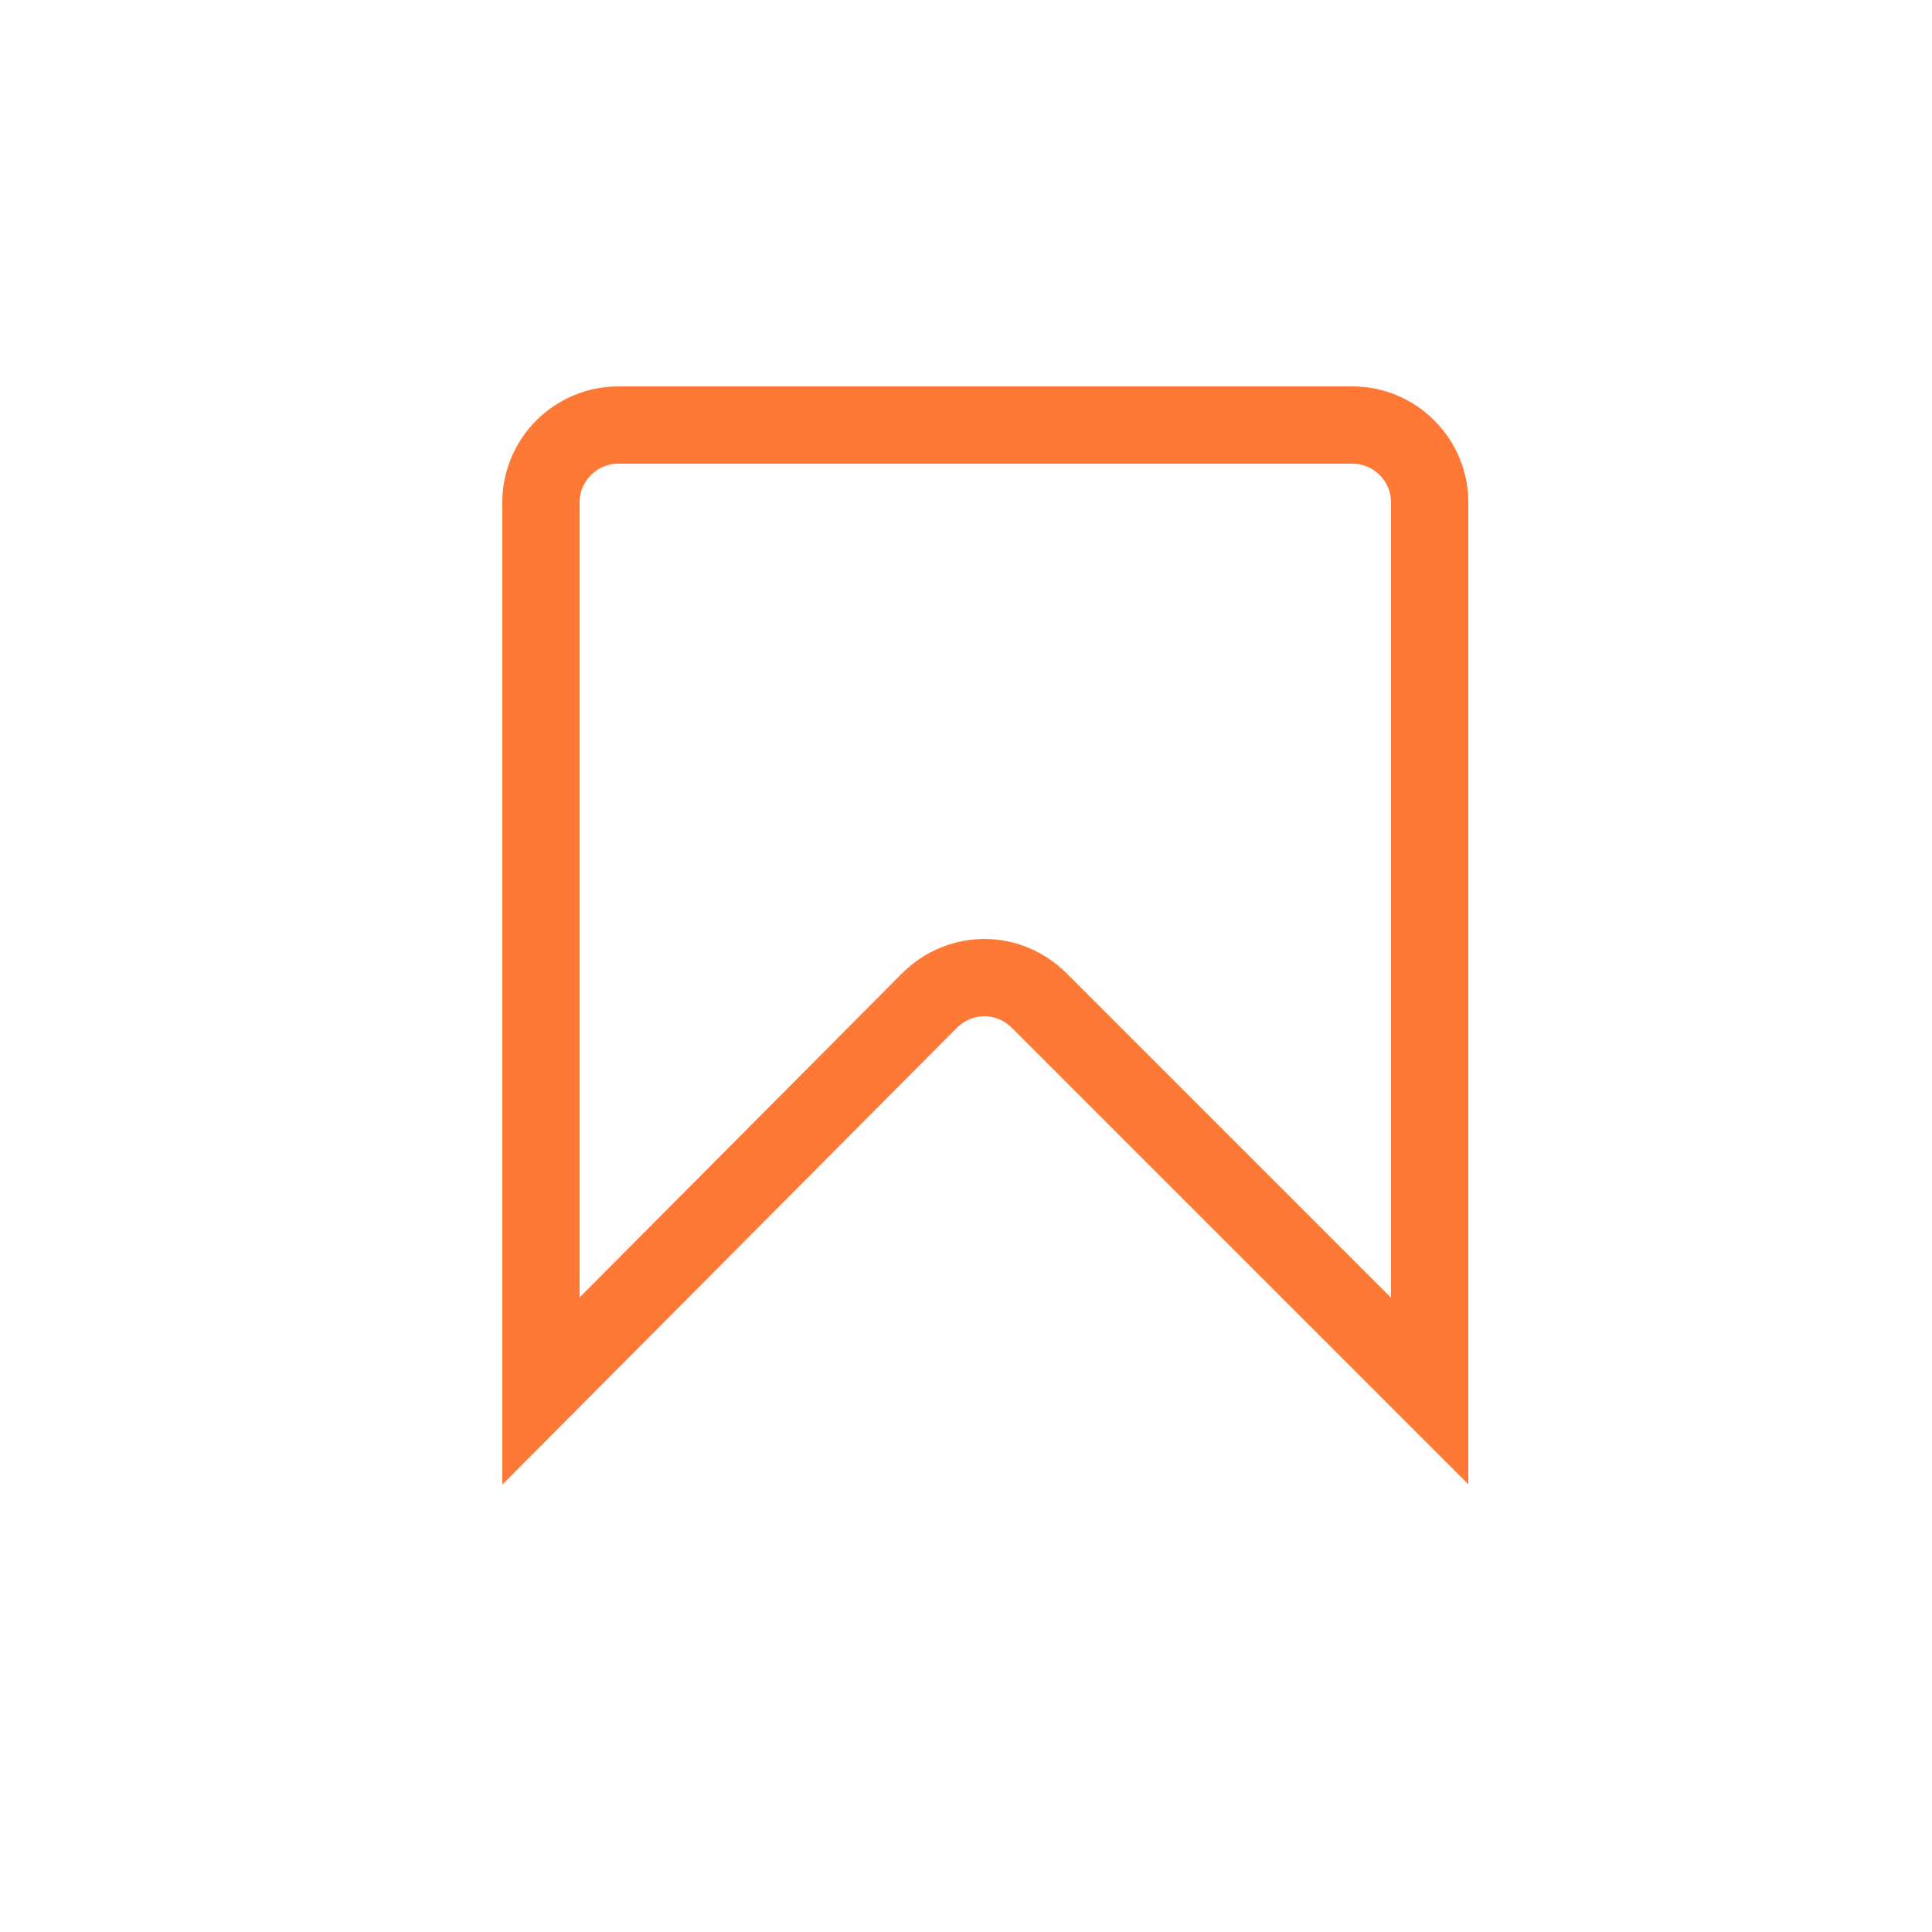
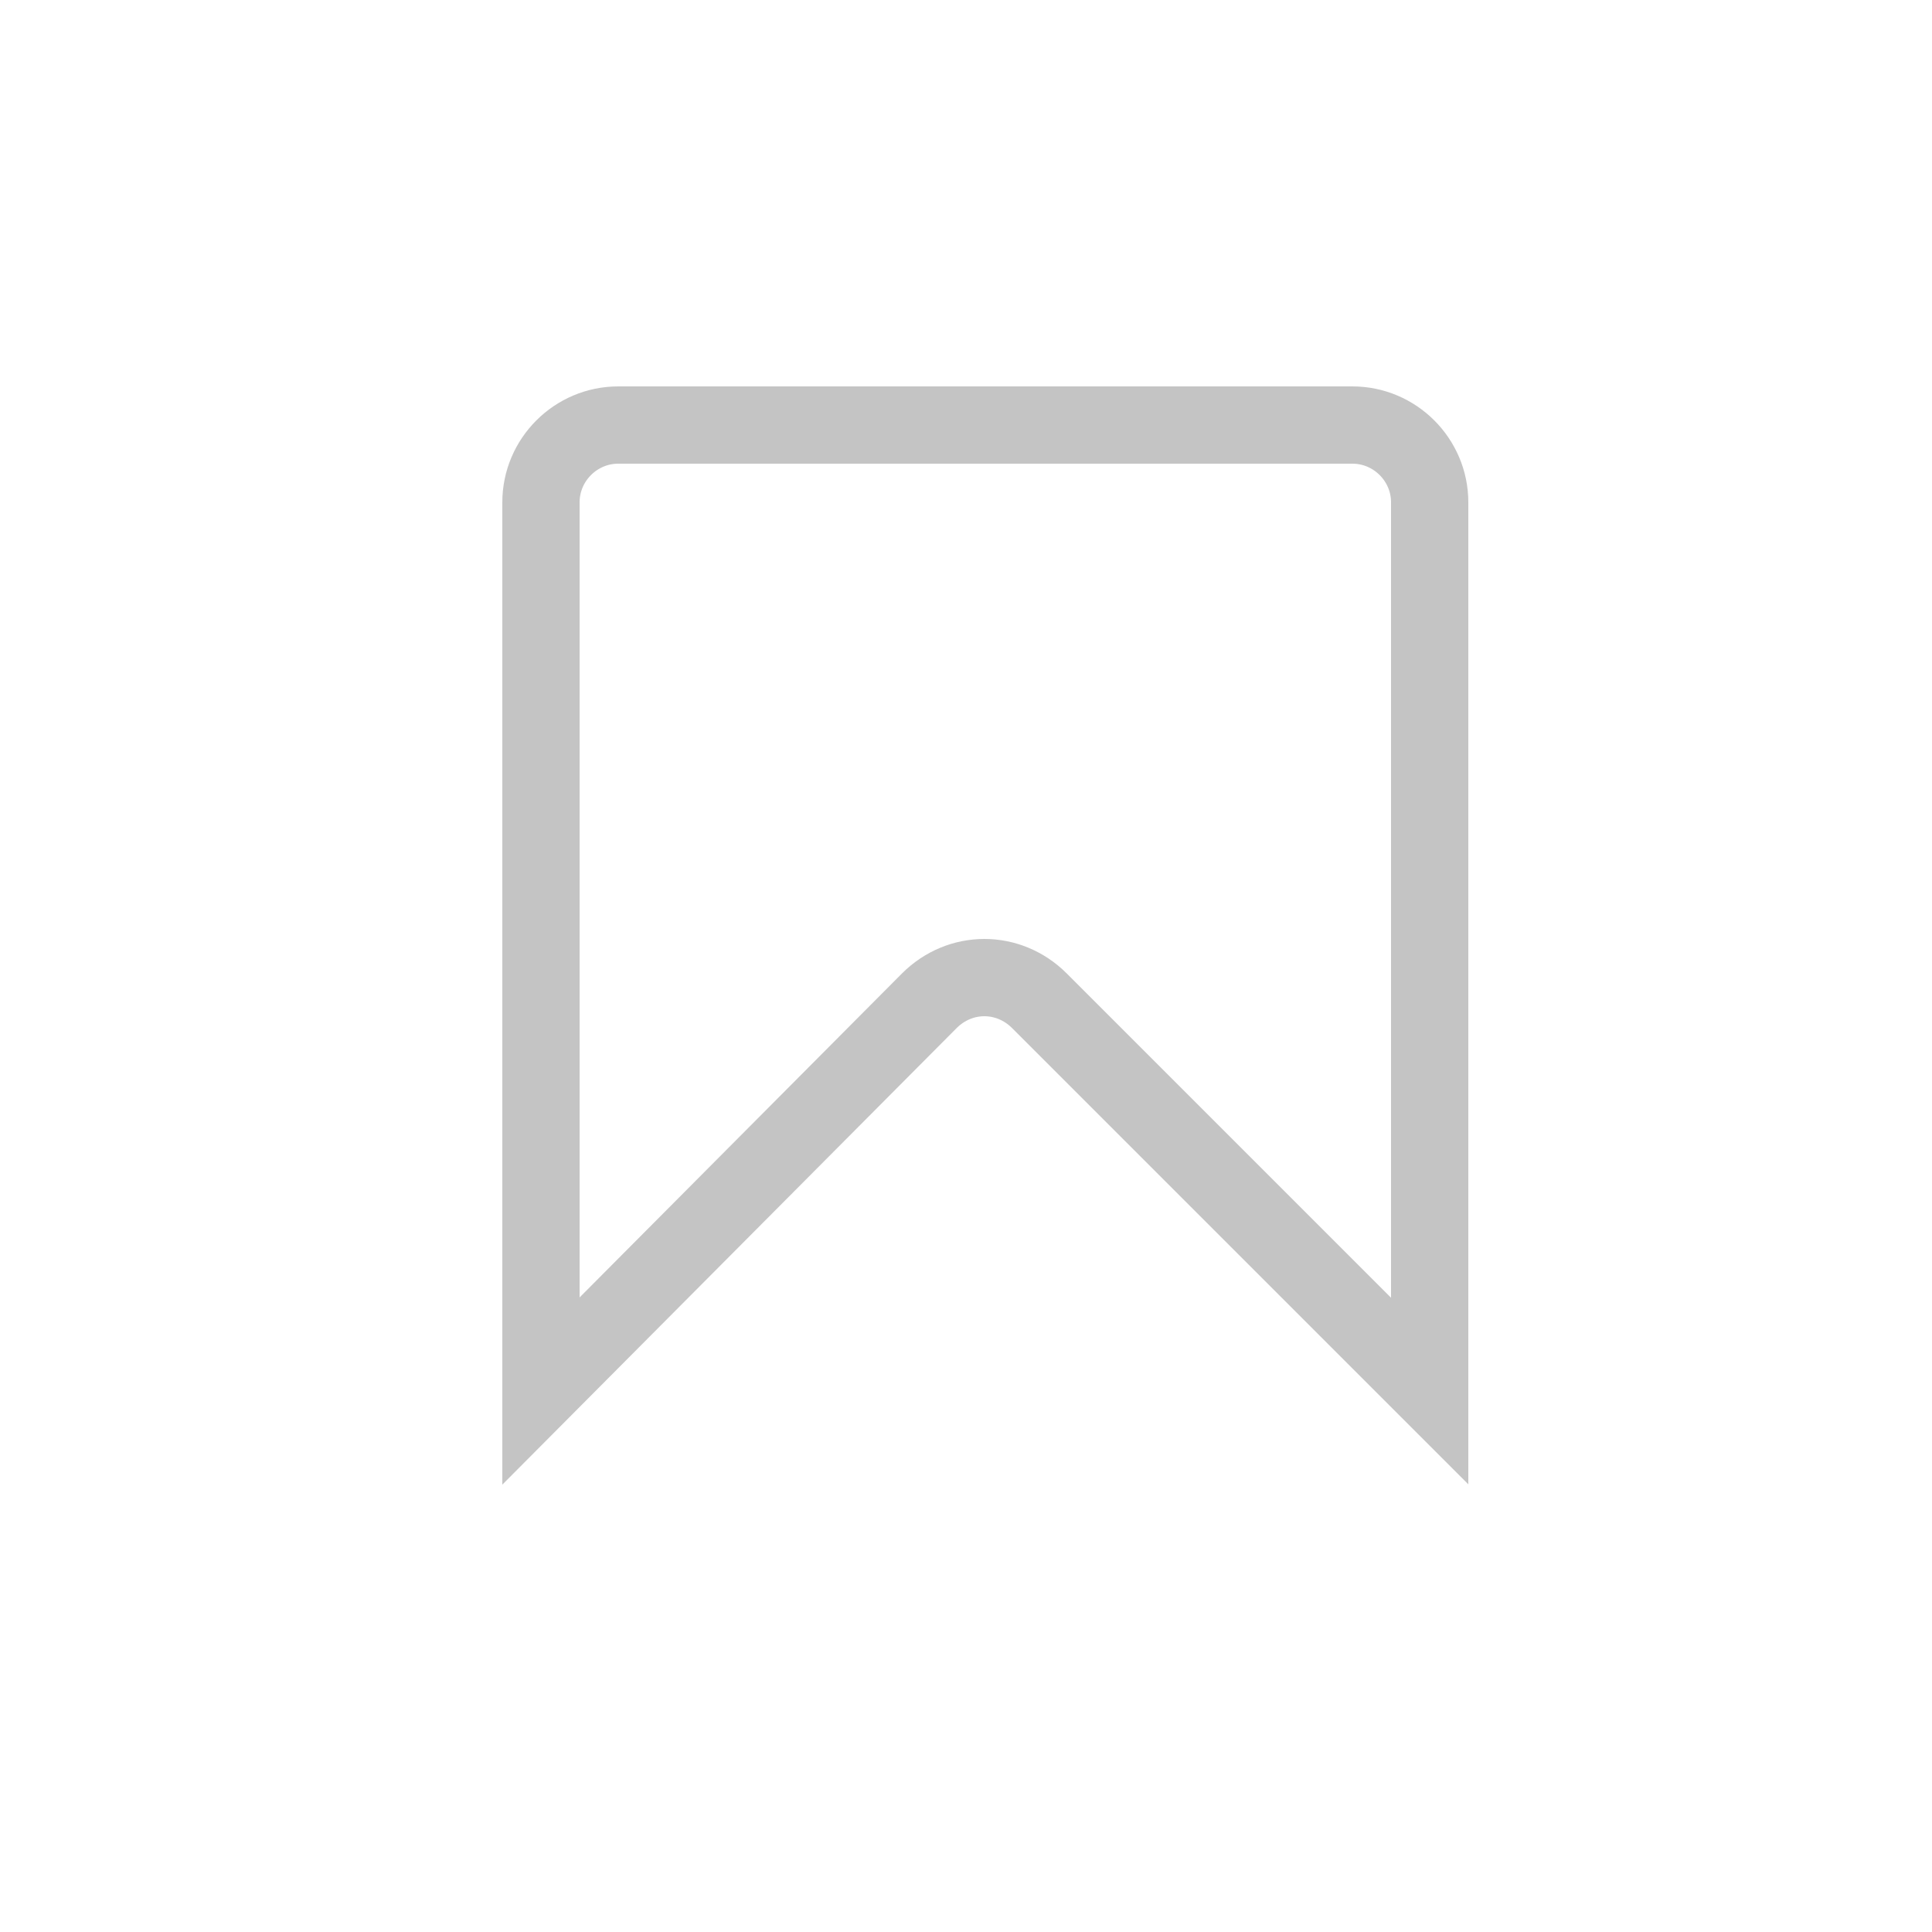
<svg xmlns="http://www.w3.org/2000/svg" version="1.1" x="0px" y="0px" viewBox="0 0 100 100" enable-background="new 0 0 100 100" xml:space="preserve">
  <g id="Слой_1">
</g>
  <g id="Слой_2">
-     <path fill="none" stroke="#FF7936" stroke-width="4" stroke-miterlimit="10" d="M74,72L53.8,51.8c-1.6-1.6-4.1-1.6-5.7,0L28,72V26   c0-2.2,1.8-4,4-4h38c2.2,0,4,1.8,4,4V72z" />
+     <path fill="none" stroke="#c4c4c4" stroke-width="4" stroke-miterlimit="10" d="M74,72L53.8,51.8c-1.6-1.6-4.1-1.6-5.7,0L28,72V26   c0-2.2,1.8-4,4-4h38c2.2,0,4,1.8,4,4V72z" />
  </g>
</svg>
